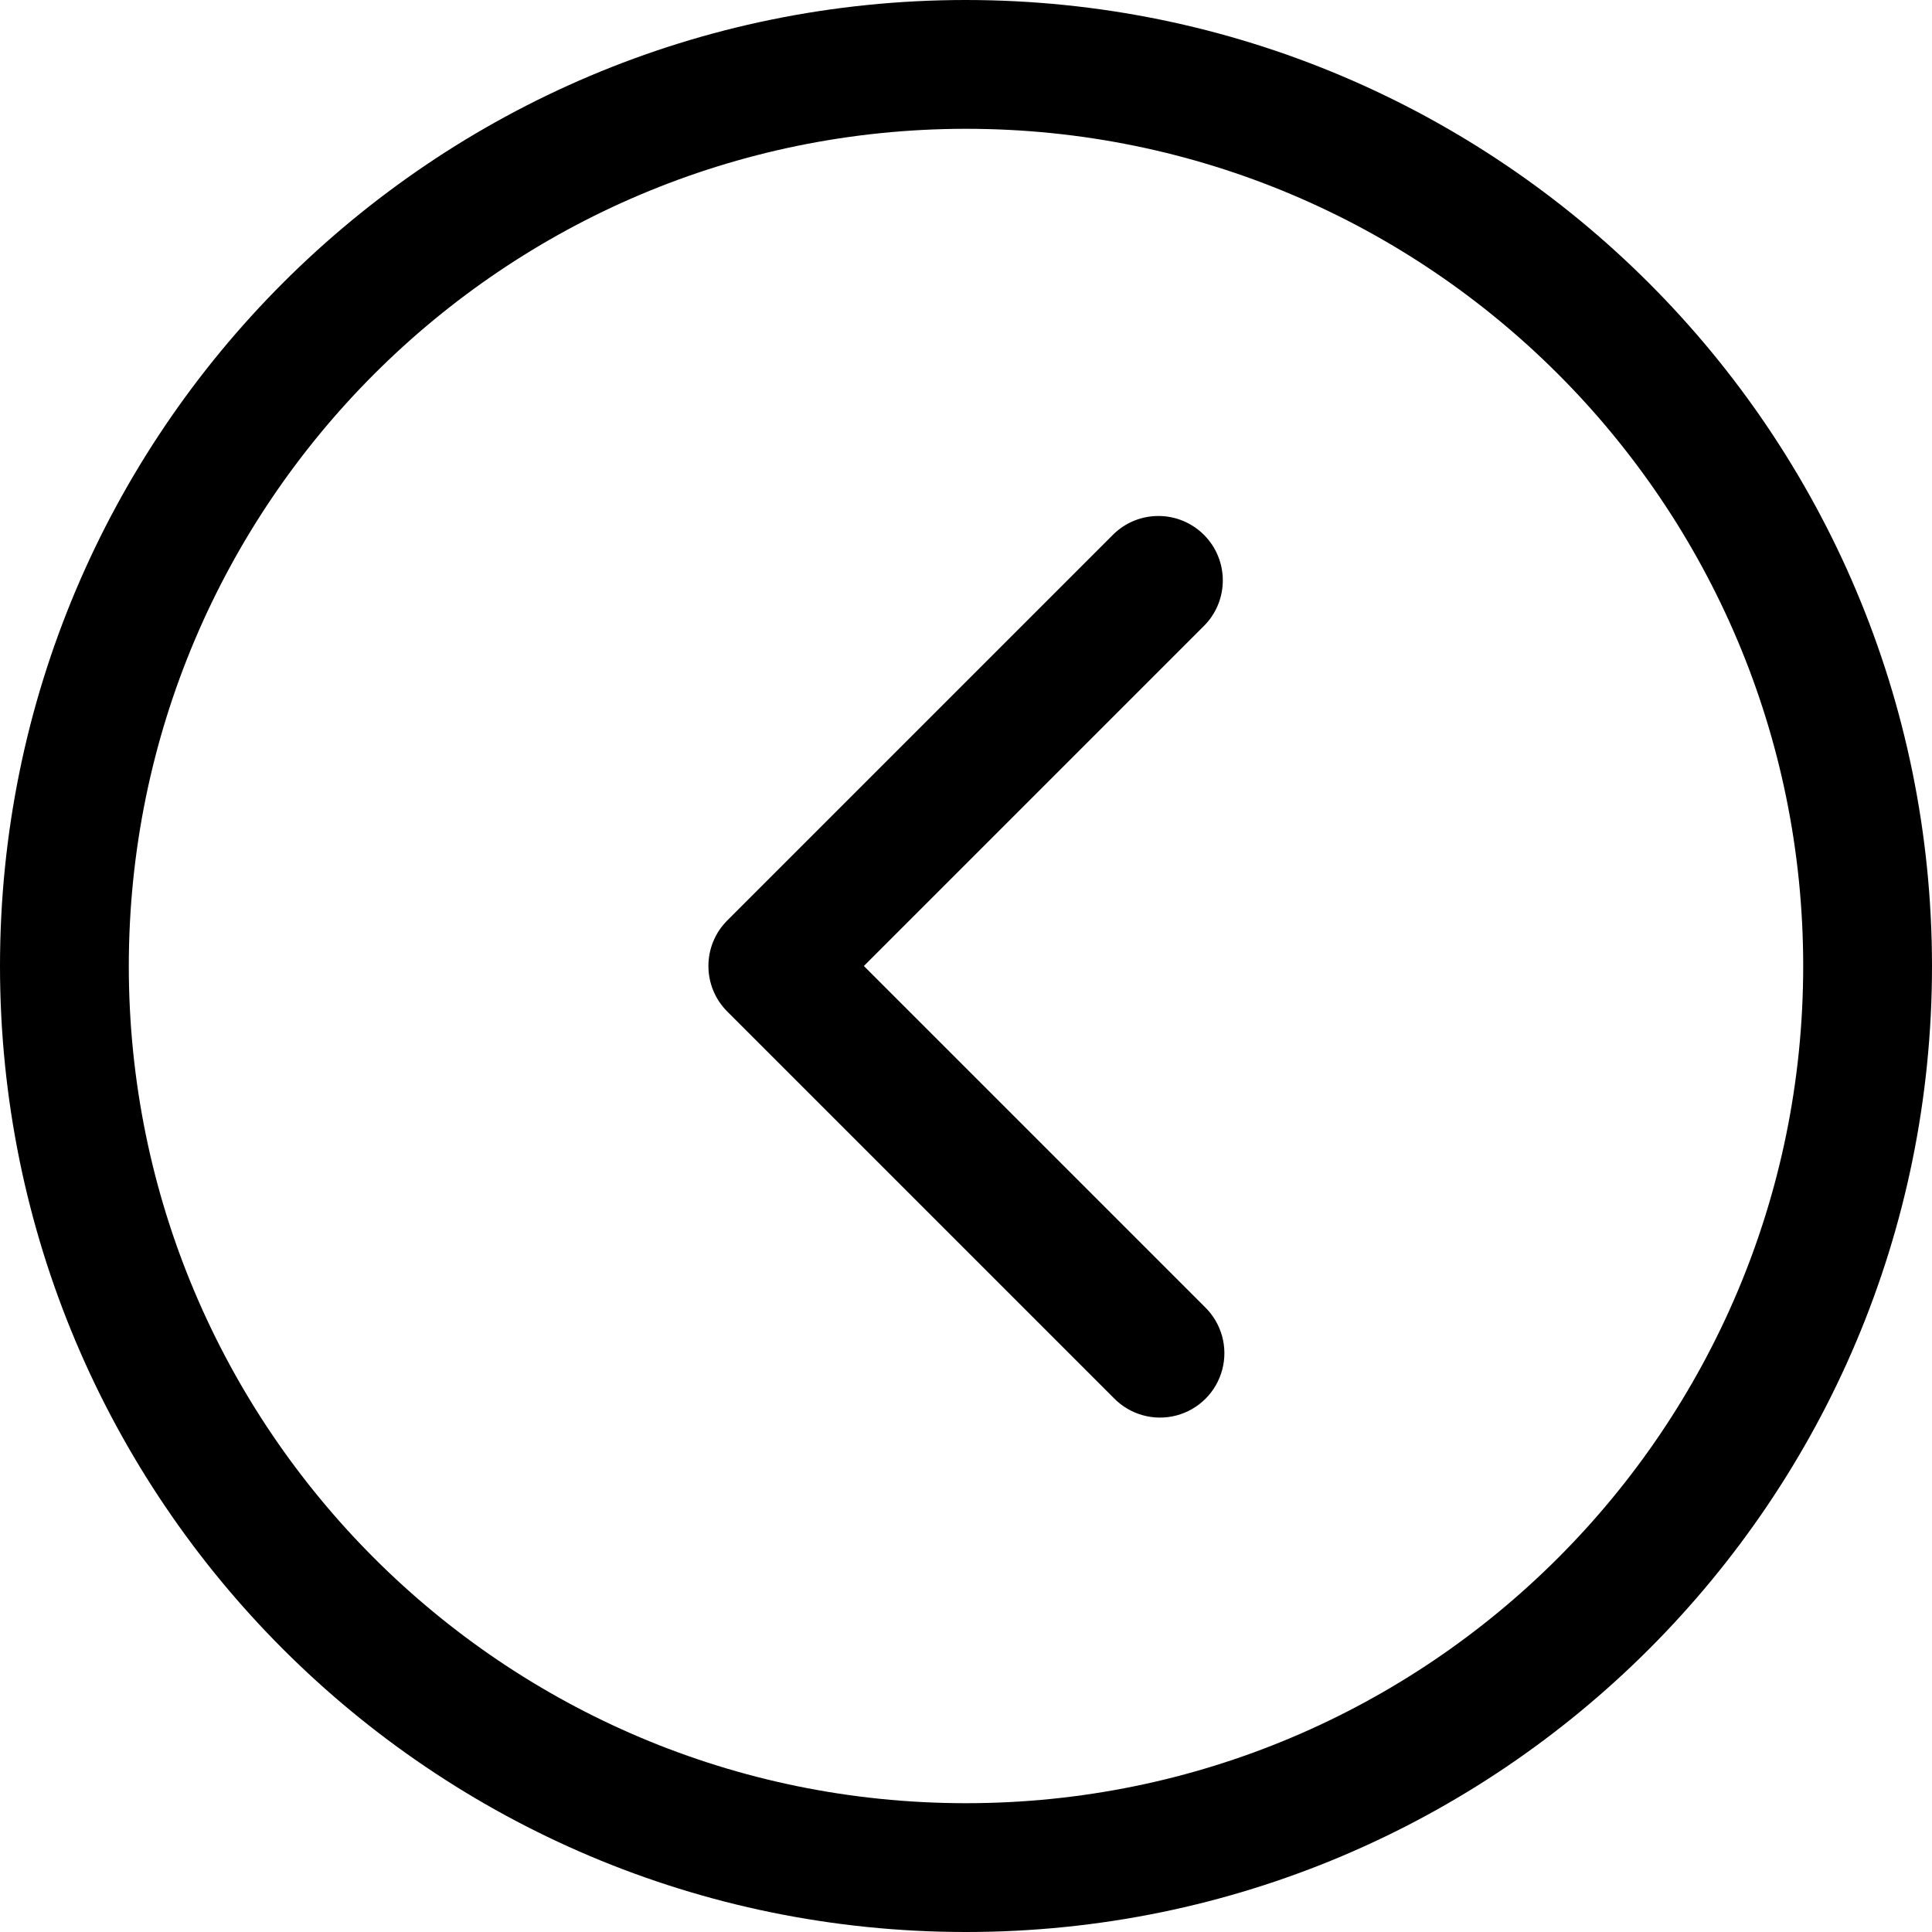
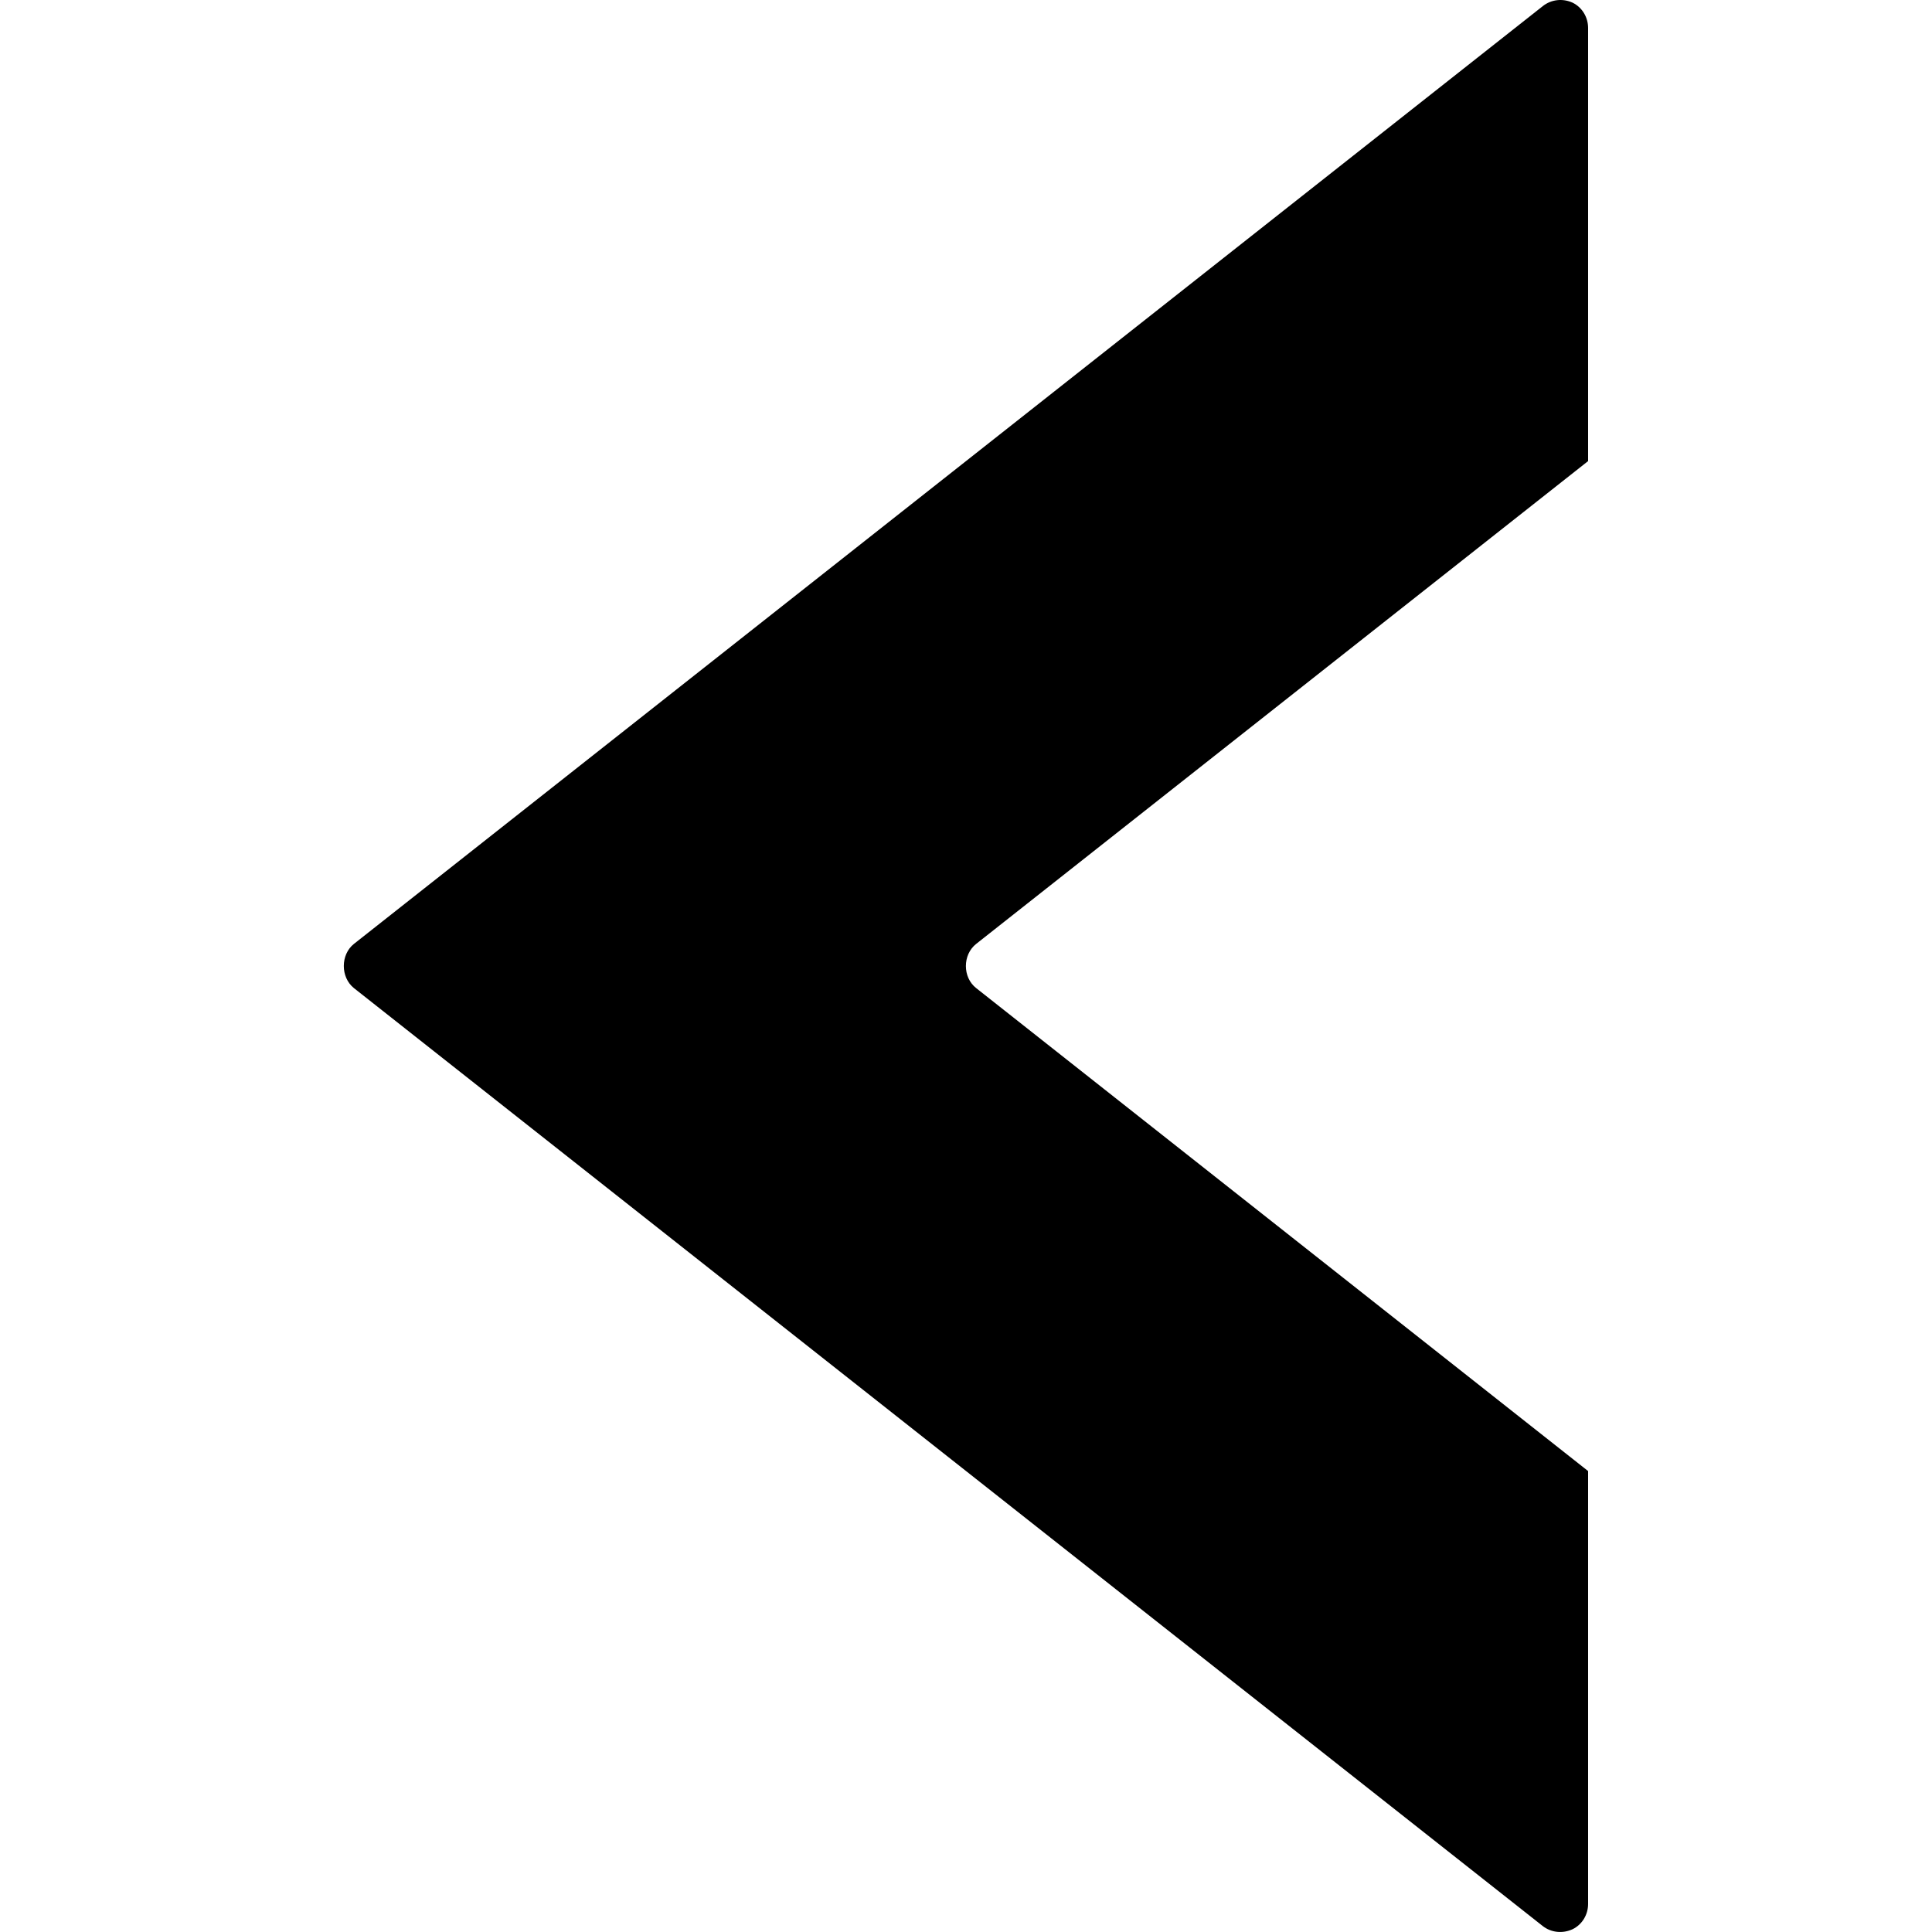
- <svg xmlns="http://www.w3.org/2000/svg" width="30px" height="30px" viewBox="0 0 30 30" id="_21_-_Left" data-name="21 - Left">
-   <path id="Path_207" data-name="Path 207" d="M16,1A15,15,0,1,0,31,16,15.007,15.007,0,0,0,16,1Zm0,2A13,13,0,1,1,3,16,13.006,13.006,0,0,1,16,3Z" transform="translate(-1 -1)" fill-rule="evenodd" />
-   <path id="Path_208" data-name="Path 208" d="M19.707,21.293,14.414,16l5.293-5.293a1,1,0,0,0-1.414-1.414l-6,6a1,1,0,0,0,0,1.414l6,6a1,1,0,1,0,1.414-1.414Z" transform="translate(-1 -1)" fill-rule="evenodd" />
+ <svg xmlns="http://www.w3.org/2000/svg" version="1.1" id="Capa_1" x="0px" y="0px" viewBox="0 0 26.23 26.23" style="enable-background:new 0 0 26.23 26.23;" xml:space="preserve">
+   <g>
+     <g id="c107_arrow">
+       <path d="M21.561,25.849v-5.877l-8.308-6.557c-0.186-0.146-0.186-0.453,0-0.6l8.308-6.555V0.38c0-0.145-0.08-0.279-0.209-0.343    c-0.137-0.063-0.293-0.044-0.406,0.046L4.805,12.815c-0.183,0.146-0.183,0.453,0,0.6l16.14,12.734    c0.113,0.089,0.27,0.106,0.406,0.043C21.48,26.129,21.561,25.995,21.561,25.849z" />
+     </g>
+     <g id="Capa_1_12_">
+ 	</g>
+   </g>
+   <g>
+ </g>
+   <g>
+ </g>
+   <g>
+ </g>
+   <g>
+ </g>
+   <g>
+ </g>
+   <g>
+ </g>
+   <g>
+ </g>
+   <g>
+ </g>
+   <g>
+ </g>
+   <g>
+ </g>
+   <g>
+ </g>
+   <g>
+ </g>
+   <g>
+ </g>
+   <g>
+ </g>
+   <g>
+ </g>
</svg>
